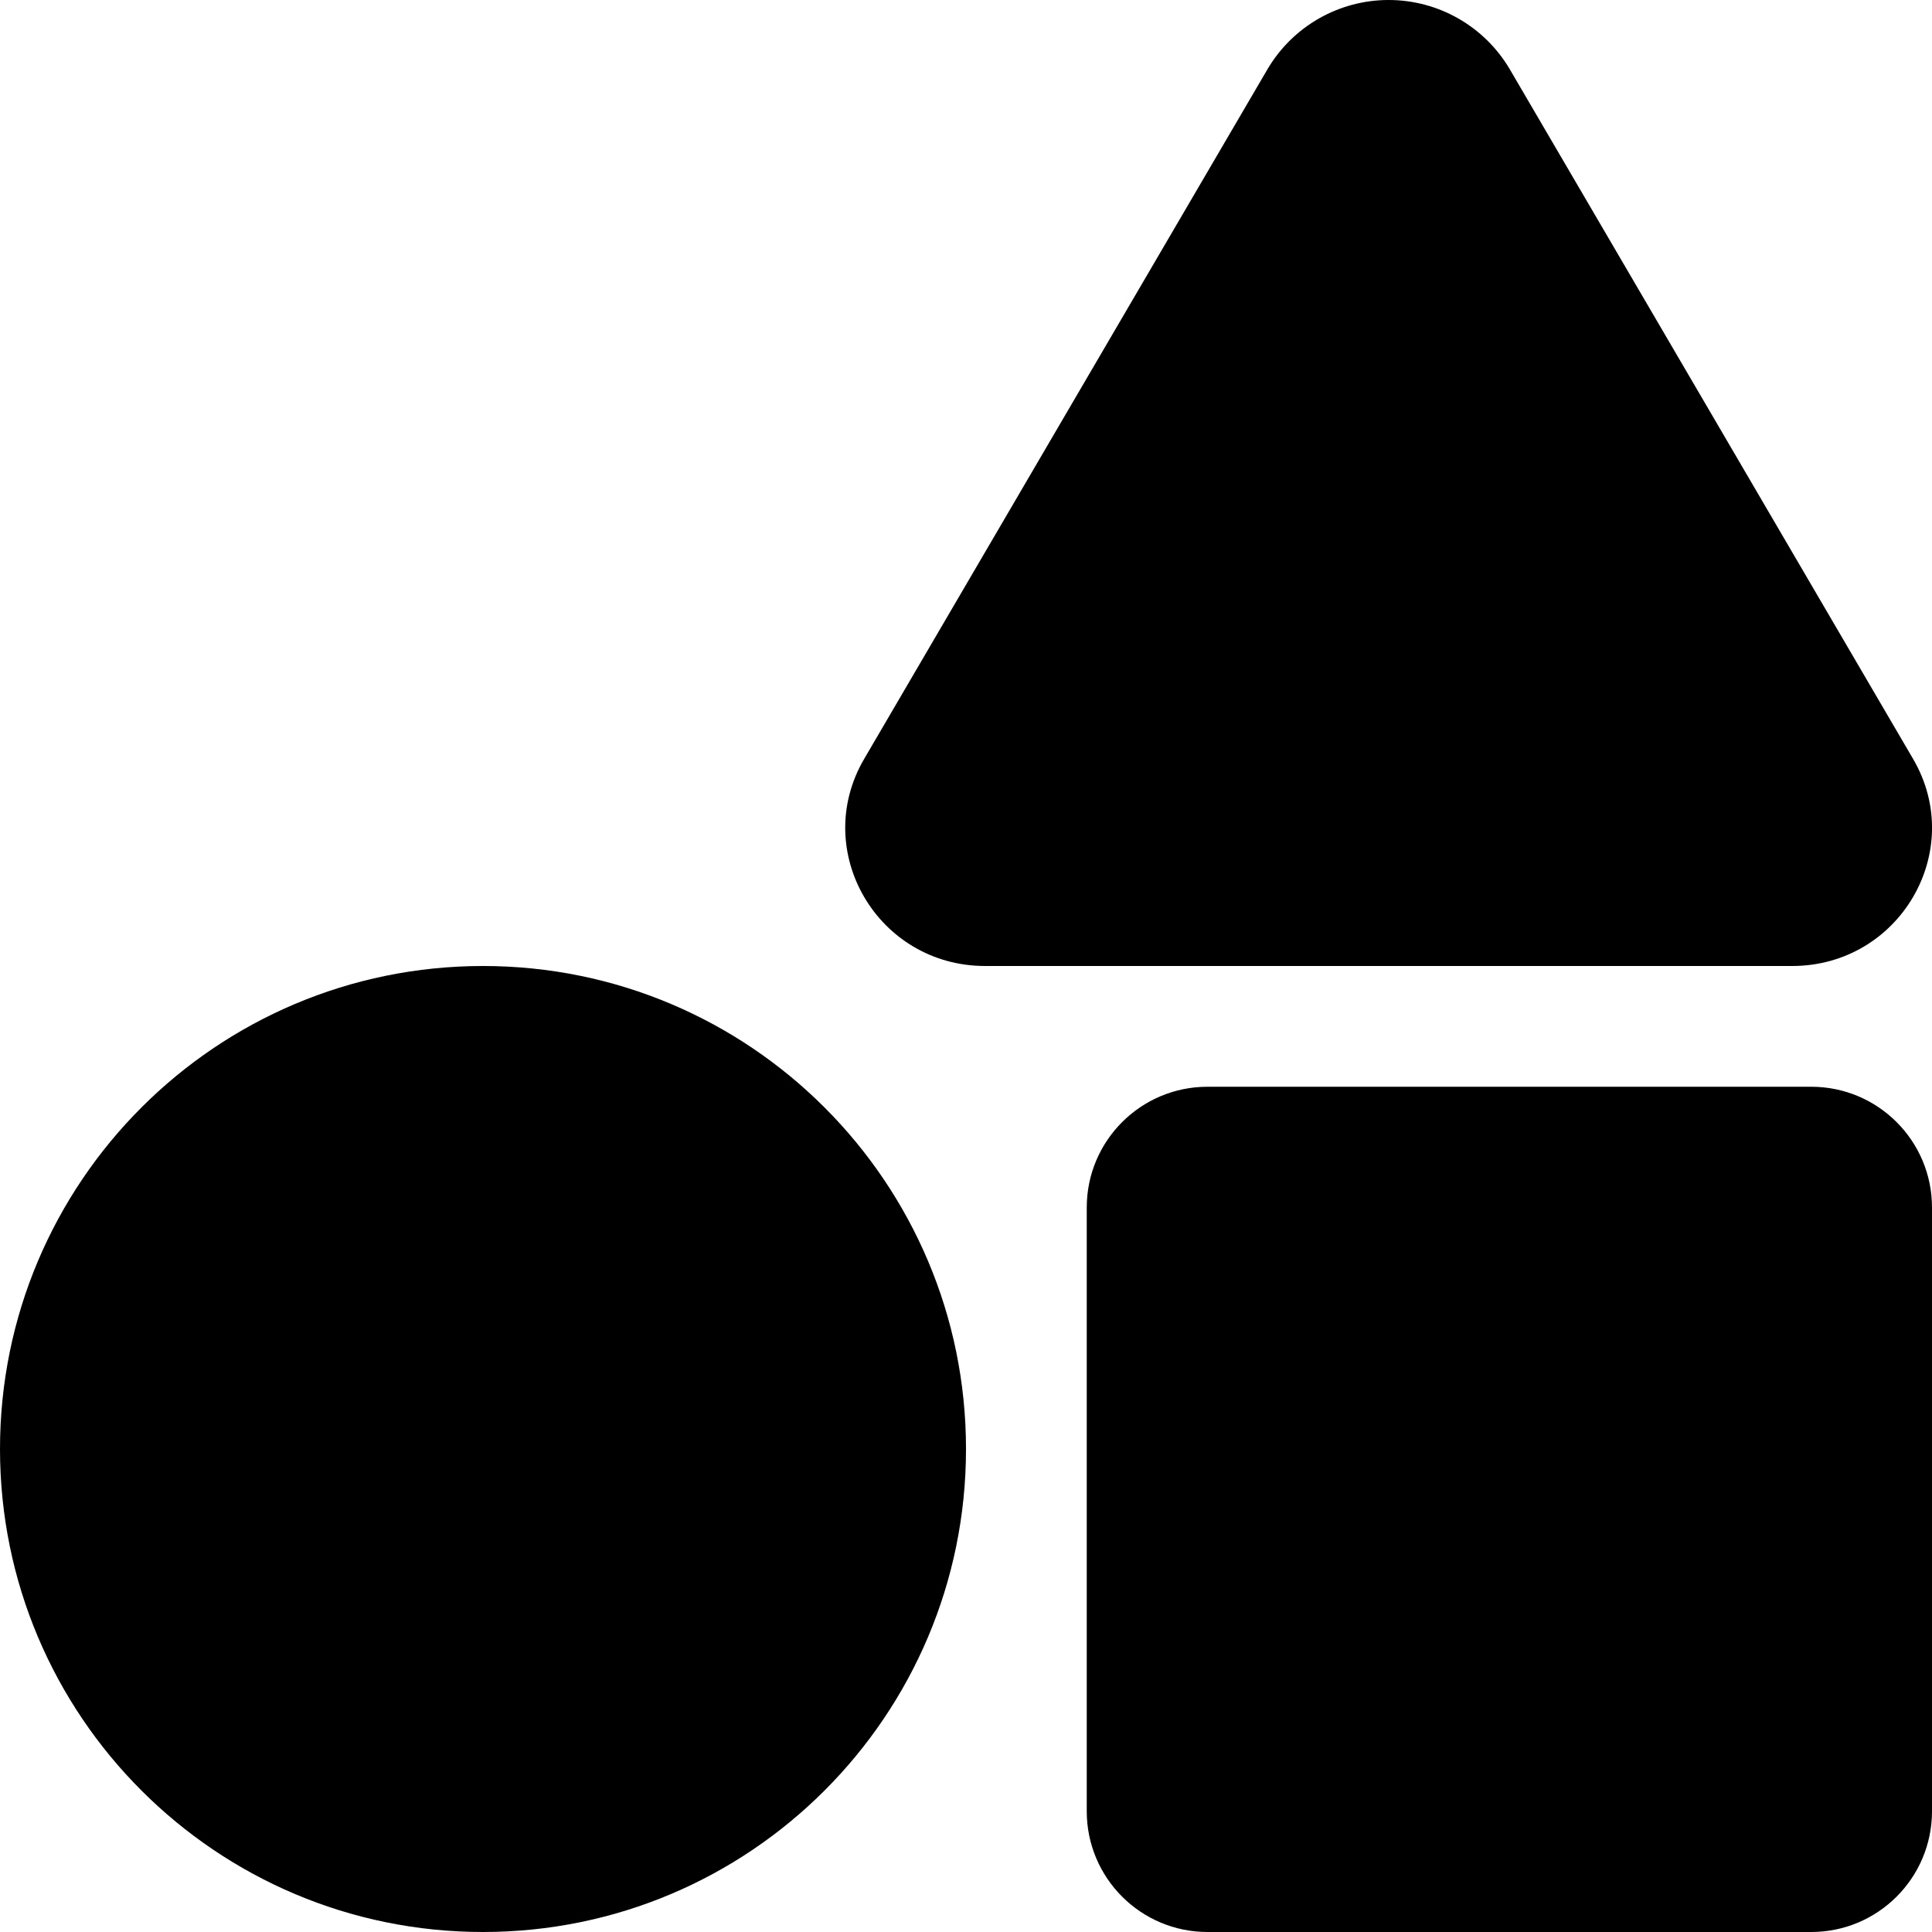
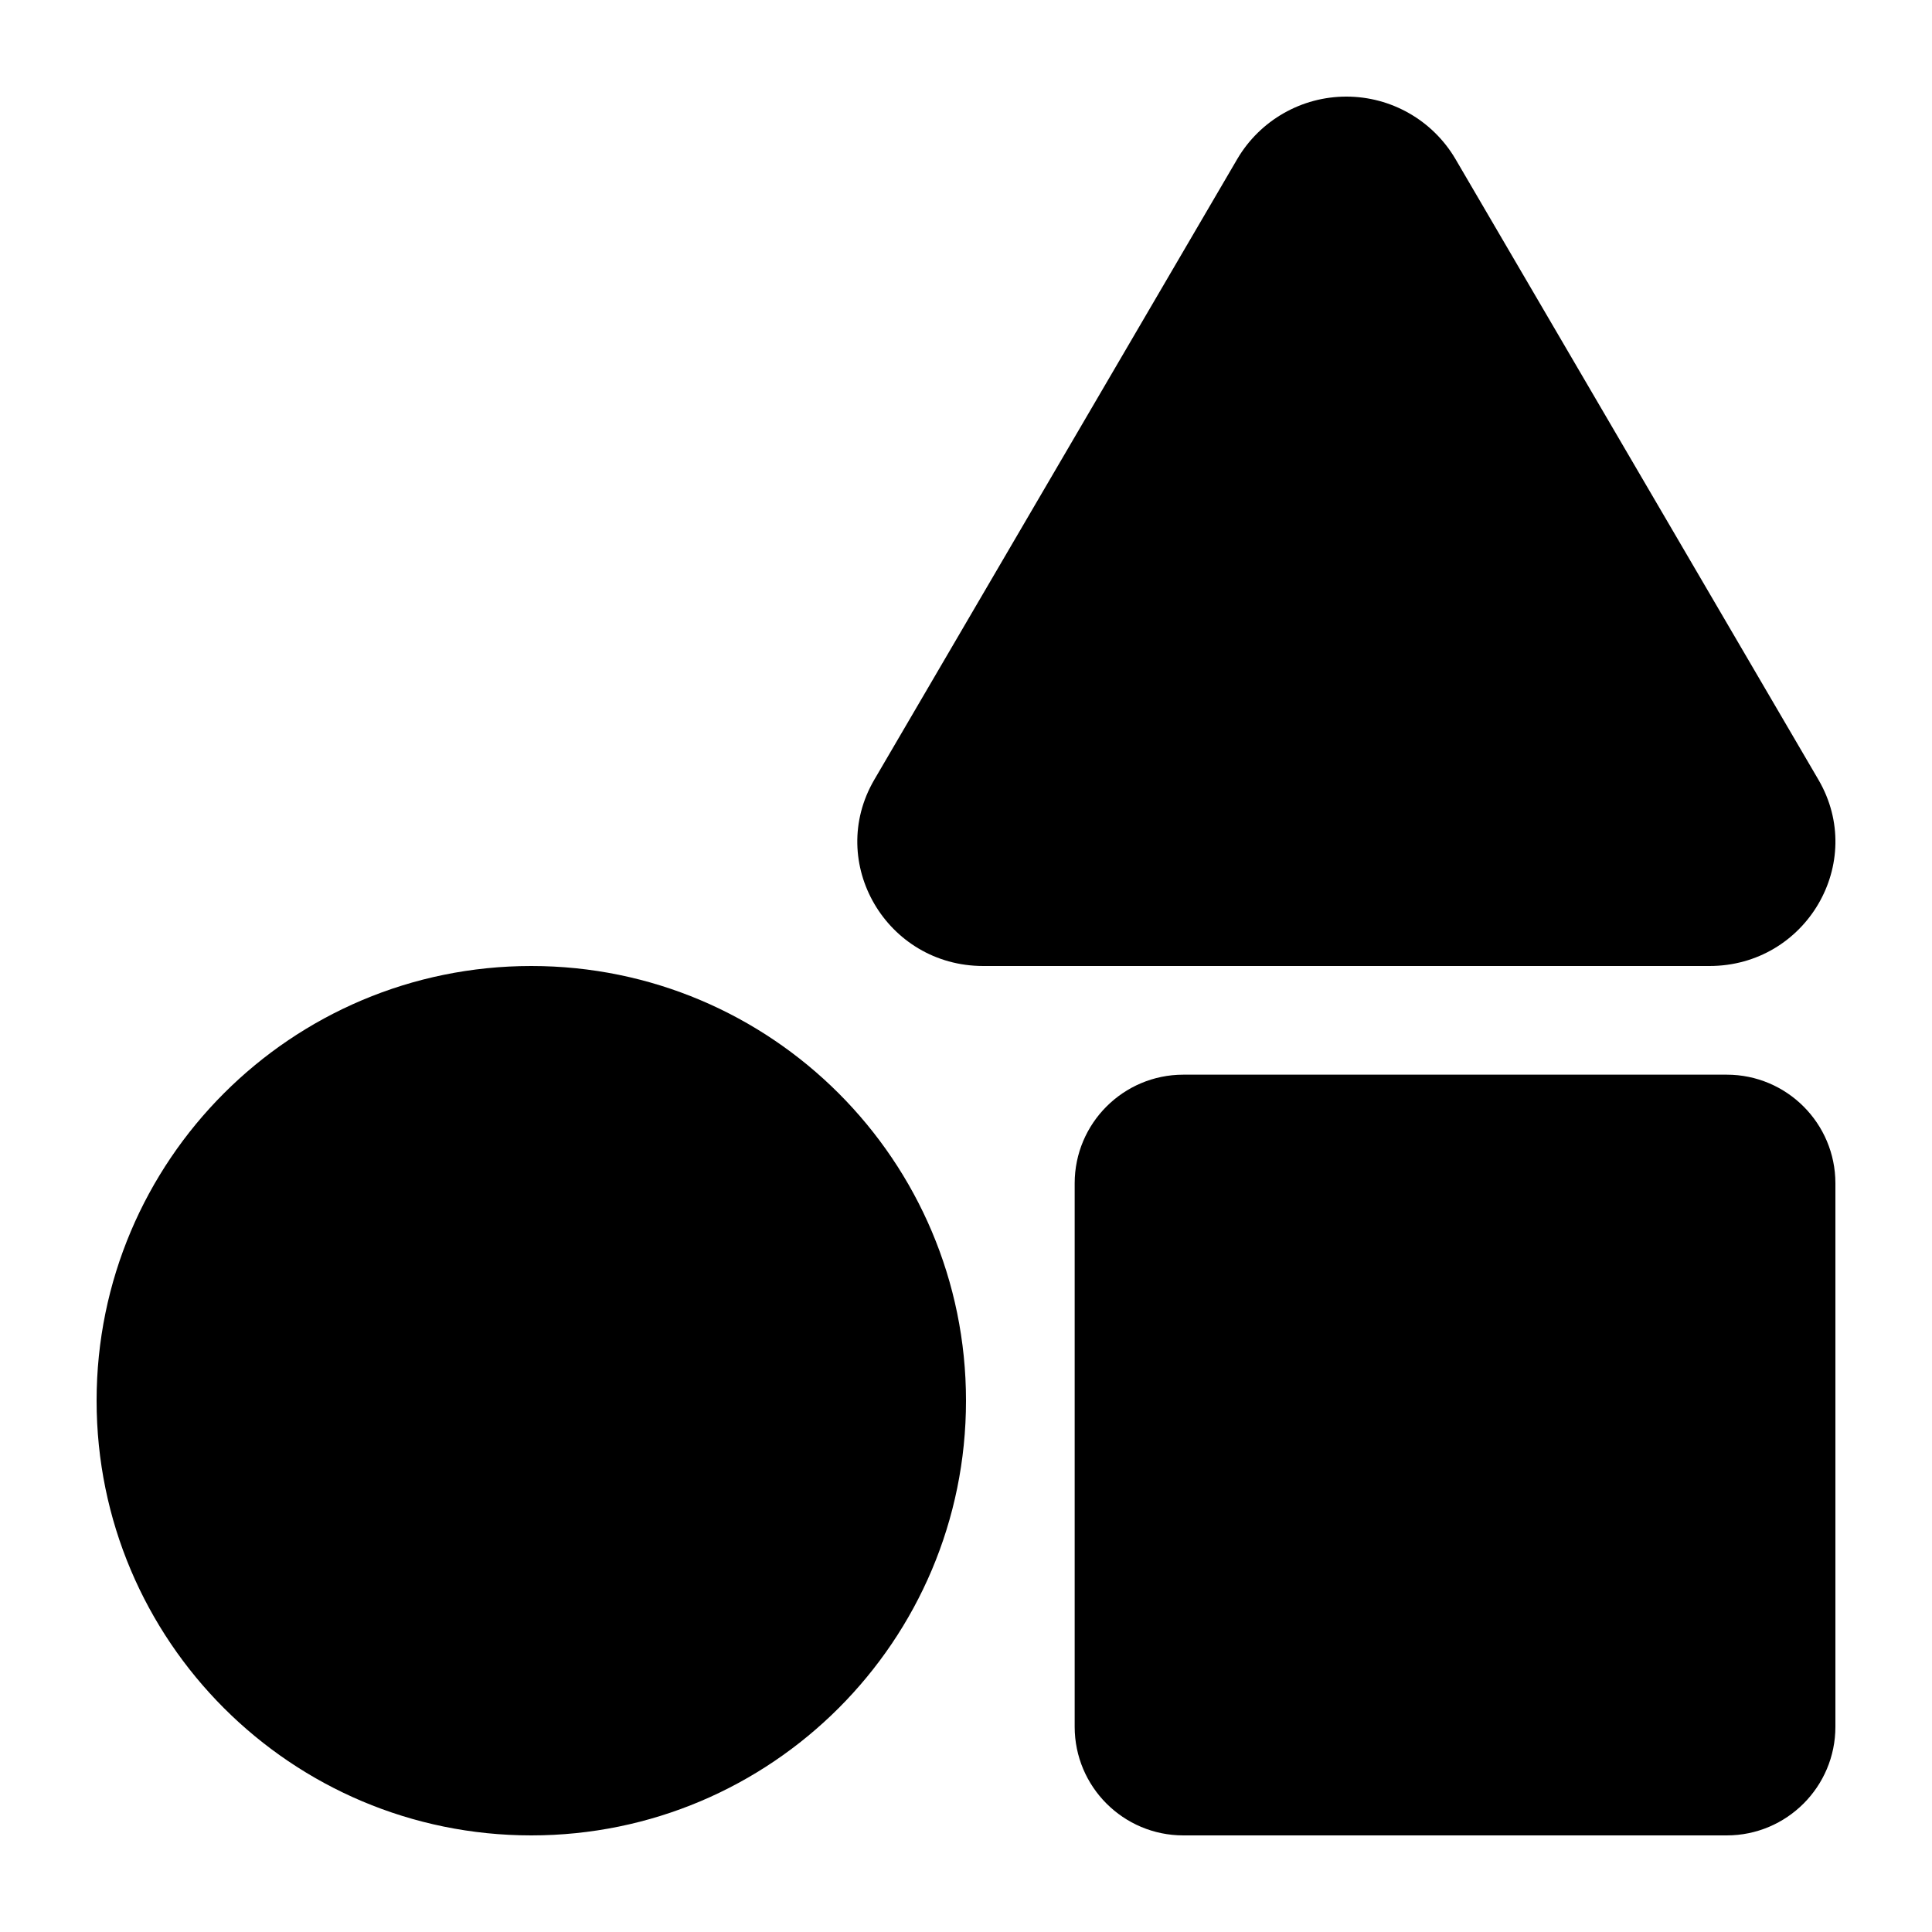
<svg xmlns="http://www.w3.org/2000/svg" width="15" height="15" viewBox="0 0 512 512">
-   <path d="M128,256A128,128,0,1,0,256,384,128,128,0,0,0,128,256Zm379-54.86L400.07,18.29a37.26,37.26,0,0,0-64.14,0L229,201.14C214.76,225.52,232.58,256,261.09,256H474.91C503.42,256,521.24,225.52,507,201.14ZM480,288H320a32,32,0,0,0-32,32V480a32,32,0,0,0,32,32H480a32,32,0,0,0,32-32V320A32,32,0,0,0,480,288Z" />
+   <g data-fotoshi-normalized="inset-0.90" transform="translate(256 256) scale(0.9) translate(-256 -256)">
+     <path d="M128,256A128,128,0,1,0,256,384,128,128,0,0,0,128,256Zm379-54.86L400.07,18.29a37.26,37.26,0,0,0-64.14,0L229,201.14C214.76,225.52,232.58,256,261.09,256H474.91C503.42,256,521.24,225.52,507,201.14ZM480,288H320a32,32,0,0,0-32,32V480a32,32,0,0,0,32,32H480a32,32,0,0,0,32-32V320A32,32,0,0,0,480,288Z" />
+   </g>
</svg>
